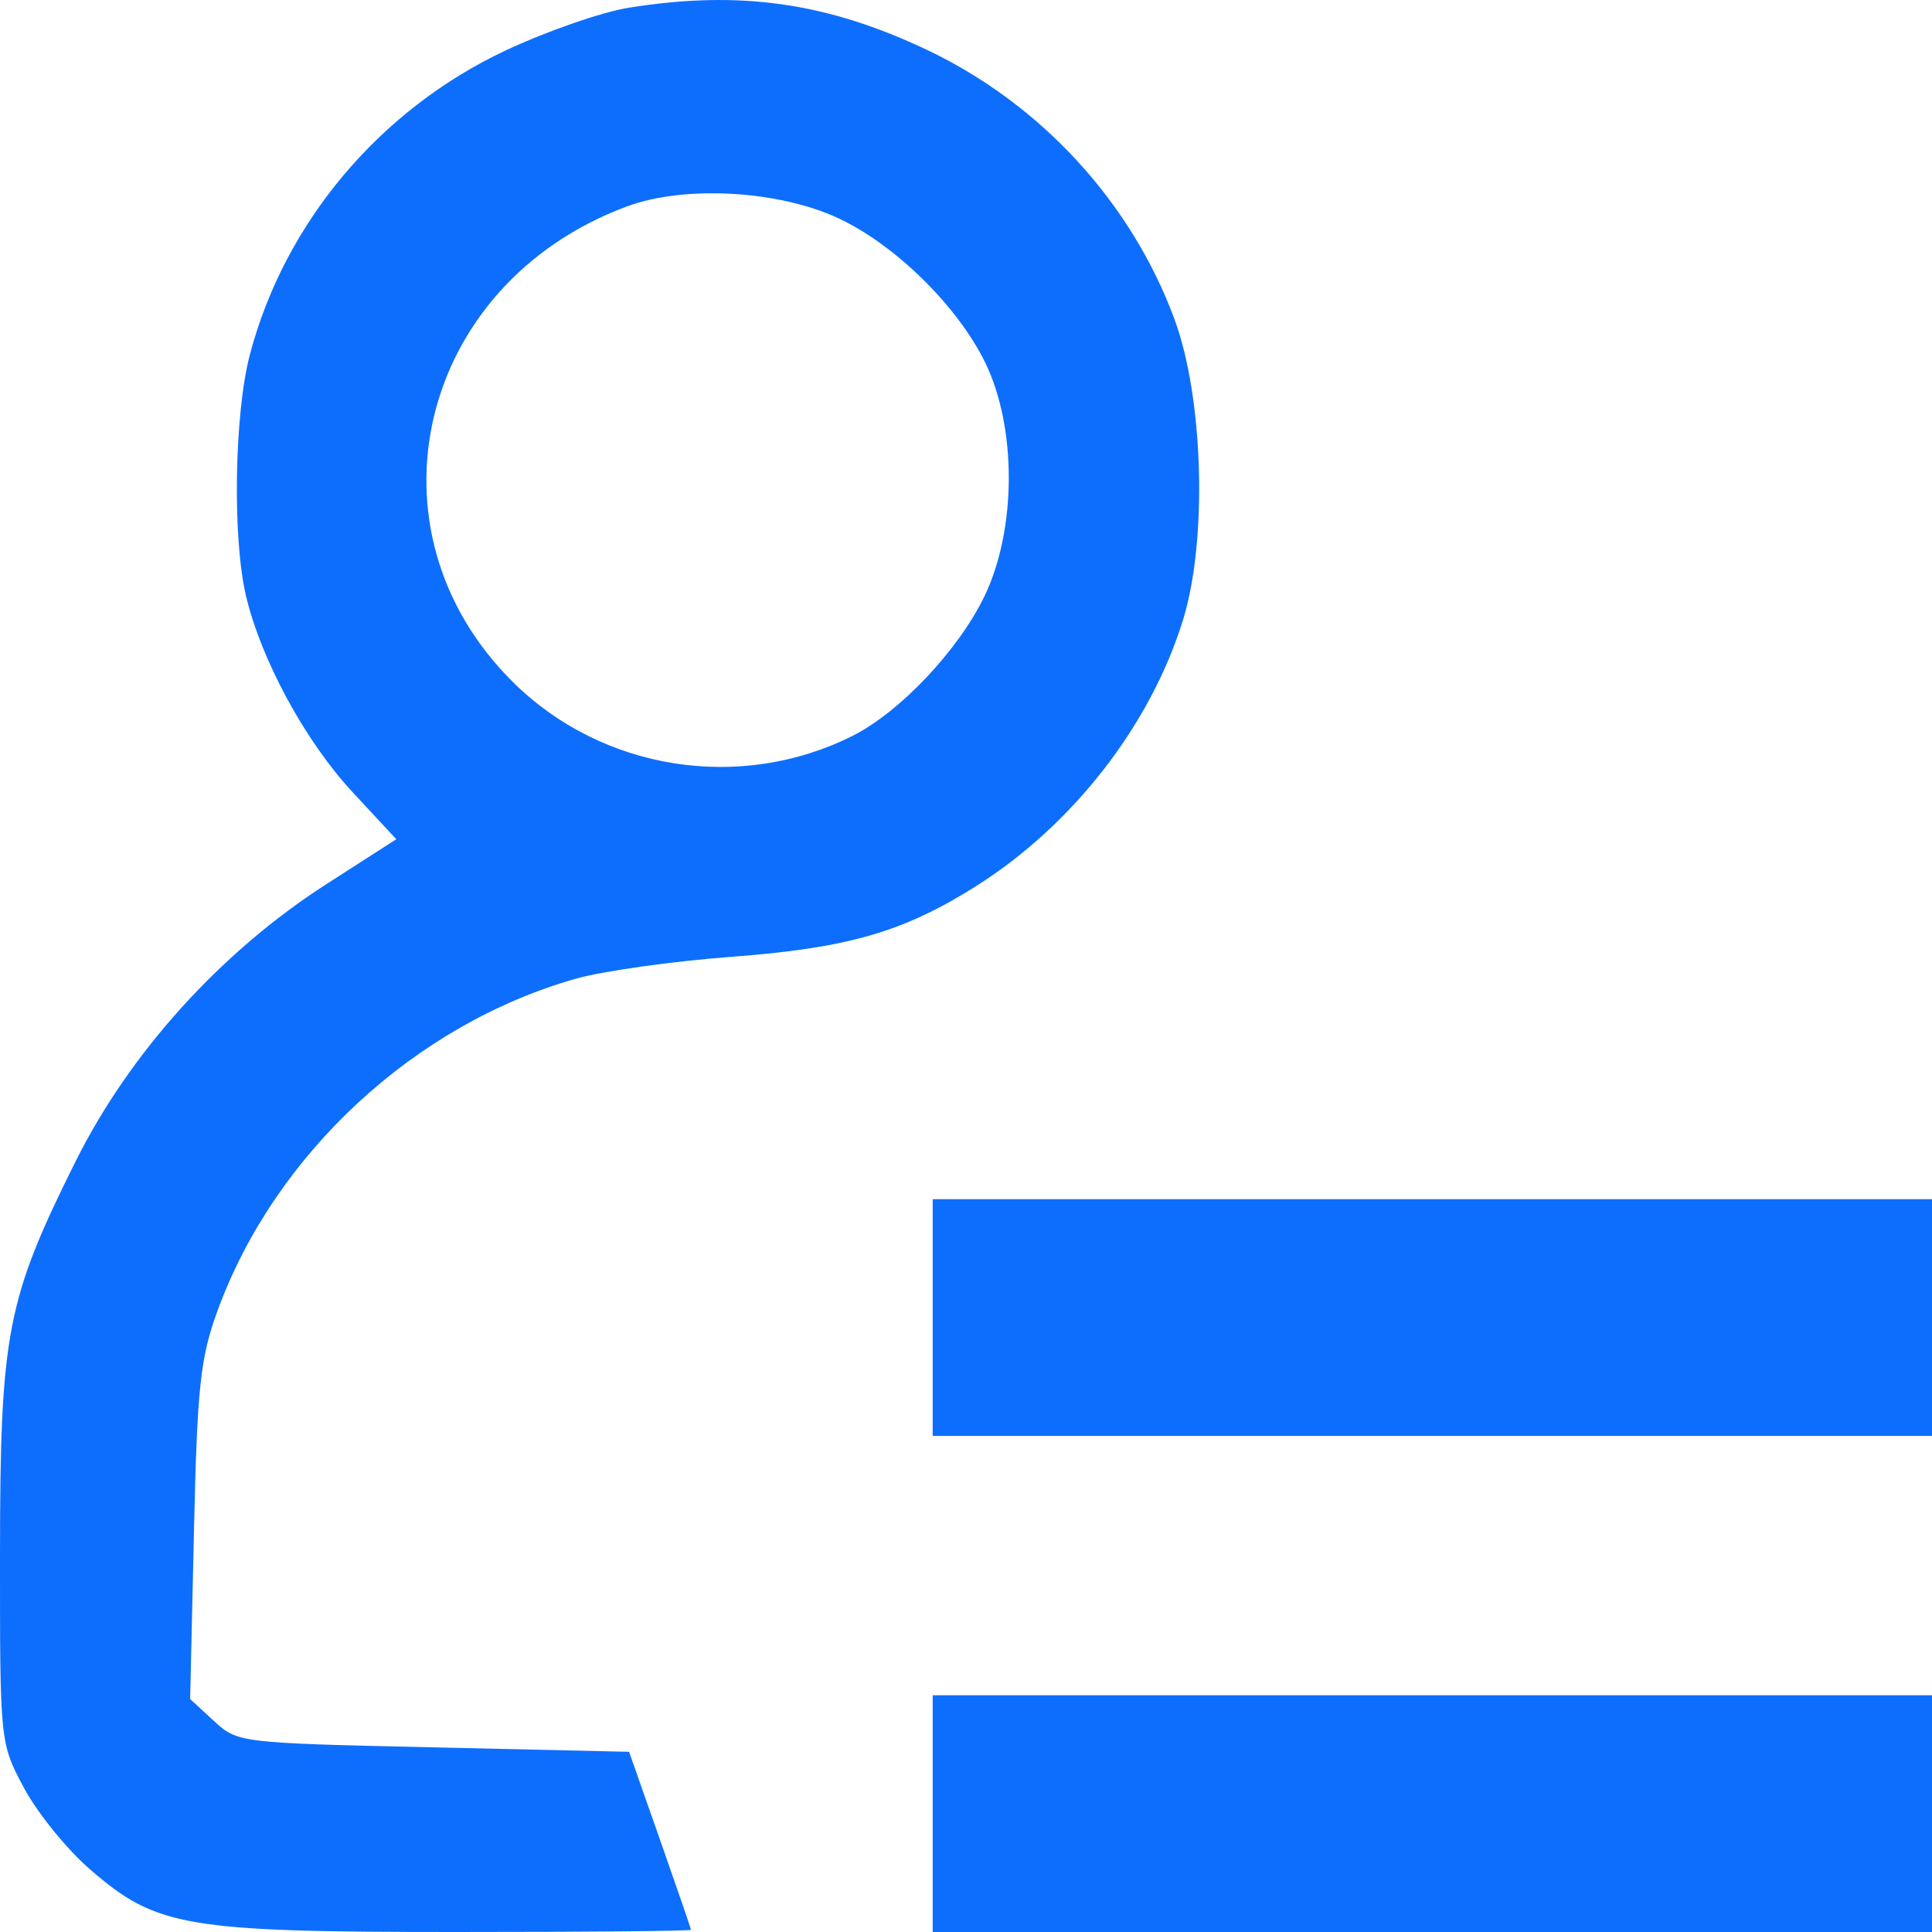
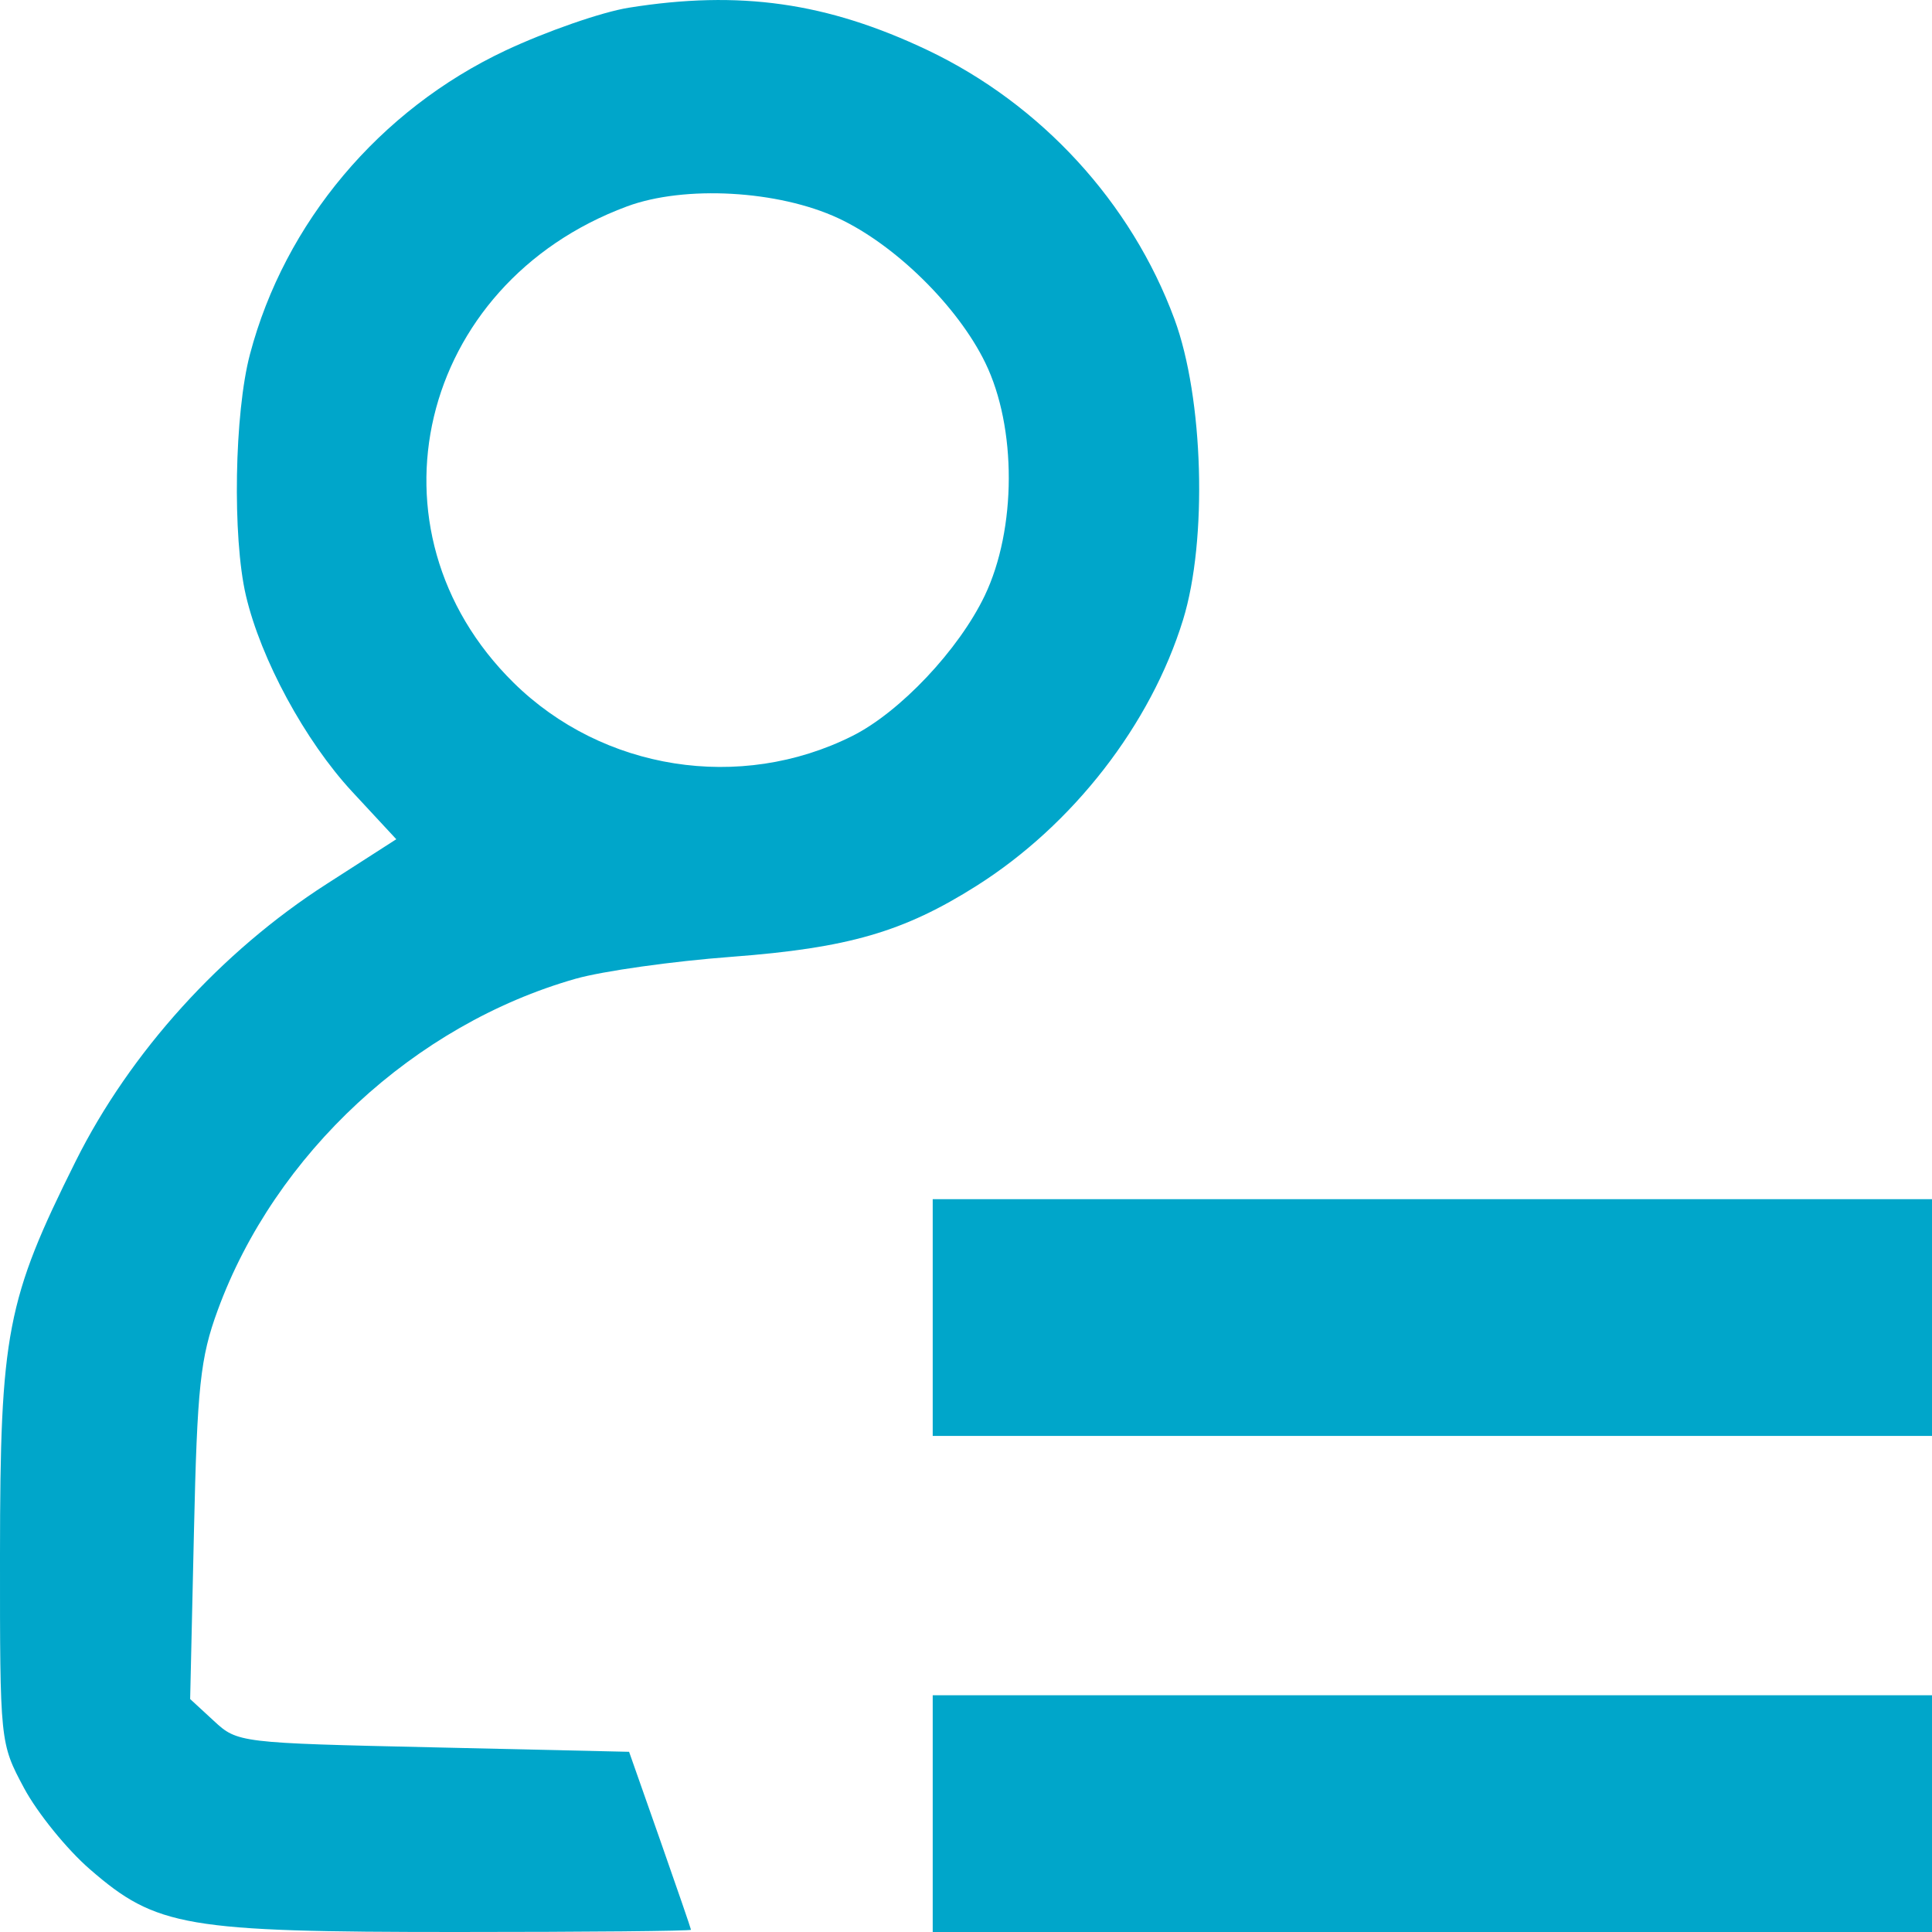
<svg xmlns="http://www.w3.org/2000/svg" width="26" height="26" viewBox="0 0 26 26" fill="none">
-   <path fill-rule="evenodd" clip-rule="evenodd" d="M8.461 0.104C8.098 0.162 7.351 0.422 6.8 0.681C5.107 1.479 3.832 2.995 3.364 4.767C3.154 5.56 3.126 7.229 3.309 8.013C3.51 8.872 4.105 9.97 4.74 10.655L5.333 11.294L4.396 11.896C2.975 12.808 1.75 14.161 1.018 15.628C0.089 17.491 0.002 17.942 0 20.912C-0.001 23.45 -0 23.458 0.323 24.062C0.502 24.396 0.901 24.889 1.211 25.157C2.105 25.933 2.499 26 6.143 26C7.88 26 9.301 25.987 9.299 25.97C9.298 25.954 9.11 25.408 8.882 24.758L8.466 23.575L5.832 23.515C3.226 23.457 3.195 23.453 2.879 23.16L2.559 22.865L2.61 20.617C2.654 18.662 2.695 18.272 2.93 17.632C3.7 15.529 5.579 13.789 7.745 13.172C8.111 13.068 9.057 12.935 9.849 12.876C11.413 12.758 12.16 12.542 13.142 11.921C14.44 11.1 15.486 9.752 15.921 8.341C16.252 7.268 16.197 5.354 15.805 4.294C15.225 2.724 14.01 1.402 12.483 0.675C11.129 0.032 9.953 -0.135 8.461 0.104ZM11.282 2.937C12.046 3.293 12.889 4.121 13.259 4.881C13.684 5.752 13.681 7.119 13.252 8.016C12.903 8.745 12.112 9.583 11.469 9.905C9.96 10.66 8.111 10.369 6.912 9.188C4.833 7.139 5.623 3.822 8.437 2.778C9.213 2.49 10.476 2.561 11.282 2.937Z" fill="#0d6efd" />
-   <path fill-rule="evenodd" clip-rule="evenodd" d="M12.552 17.731V19.324H19.276H26V17.731V16.138H19.276H12.552V17.731ZM12.552 24.407V26H19.276H26V24.407V22.814H19.276H12.552V24.407Z" fill="#0d6efd" />
+   <path fill-rule="evenodd" clip-rule="evenodd" d="M8.461 0.104C8.098 0.162 7.351 0.422 6.8 0.681C5.107 1.479 3.832 2.995 3.364 4.767C3.154 5.56 3.126 7.229 3.309 8.013C3.51 8.872 4.105 9.97 4.74 10.655L5.333 11.294L4.396 11.896C2.975 12.808 1.75 14.161 1.018 15.628C0.089 17.491 0.002 17.942 0 20.912C-0.001 23.45 -0 23.458 0.323 24.062C0.502 24.396 0.901 24.889 1.211 25.157C2.105 25.933 2.499 26 6.143 26C7.88 26 9.301 25.987 9.299 25.97C9.298 25.954 9.11 25.408 8.882 24.758L8.466 23.575L5.832 23.515C3.226 23.457 3.195 23.453 2.879 23.16L2.559 22.865L2.61 20.617C2.654 18.662 2.695 18.272 2.93 17.632C3.7 15.529 5.579 13.789 7.745 13.172C8.111 13.068 9.057 12.935 9.849 12.876C11.413 12.758 12.16 12.542 13.142 11.921C14.44 11.1 15.486 9.752 15.921 8.341C16.252 7.268 16.197 5.354 15.805 4.294C15.225 2.724 14.01 1.402 12.483 0.675C11.129 0.032 9.953 -0.135 8.461 0.104ZM11.282 2.937C12.046 3.293 12.889 4.121 13.259 4.881C13.684 5.752 13.681 7.119 13.252 8.016C12.903 8.745 12.112 9.583 11.469 9.905C9.96 10.66 8.111 10.369 6.912 9.188C4.833 7.139 5.623 3.822 8.437 2.778C9.213 2.49 10.476 2.561 11.282 2.937Z" fill="#00A6CA" />
+   <path fill-rule="evenodd" clip-rule="evenodd" d="M12.552 17.731V19.324H19.276H26V17.731V16.138H19.276H12.552V17.731ZM12.552 24.407V26H19.276H26V24.407V22.814H19.276H12.552V24.407Z" fill="#00A6CA" />
</svg>
